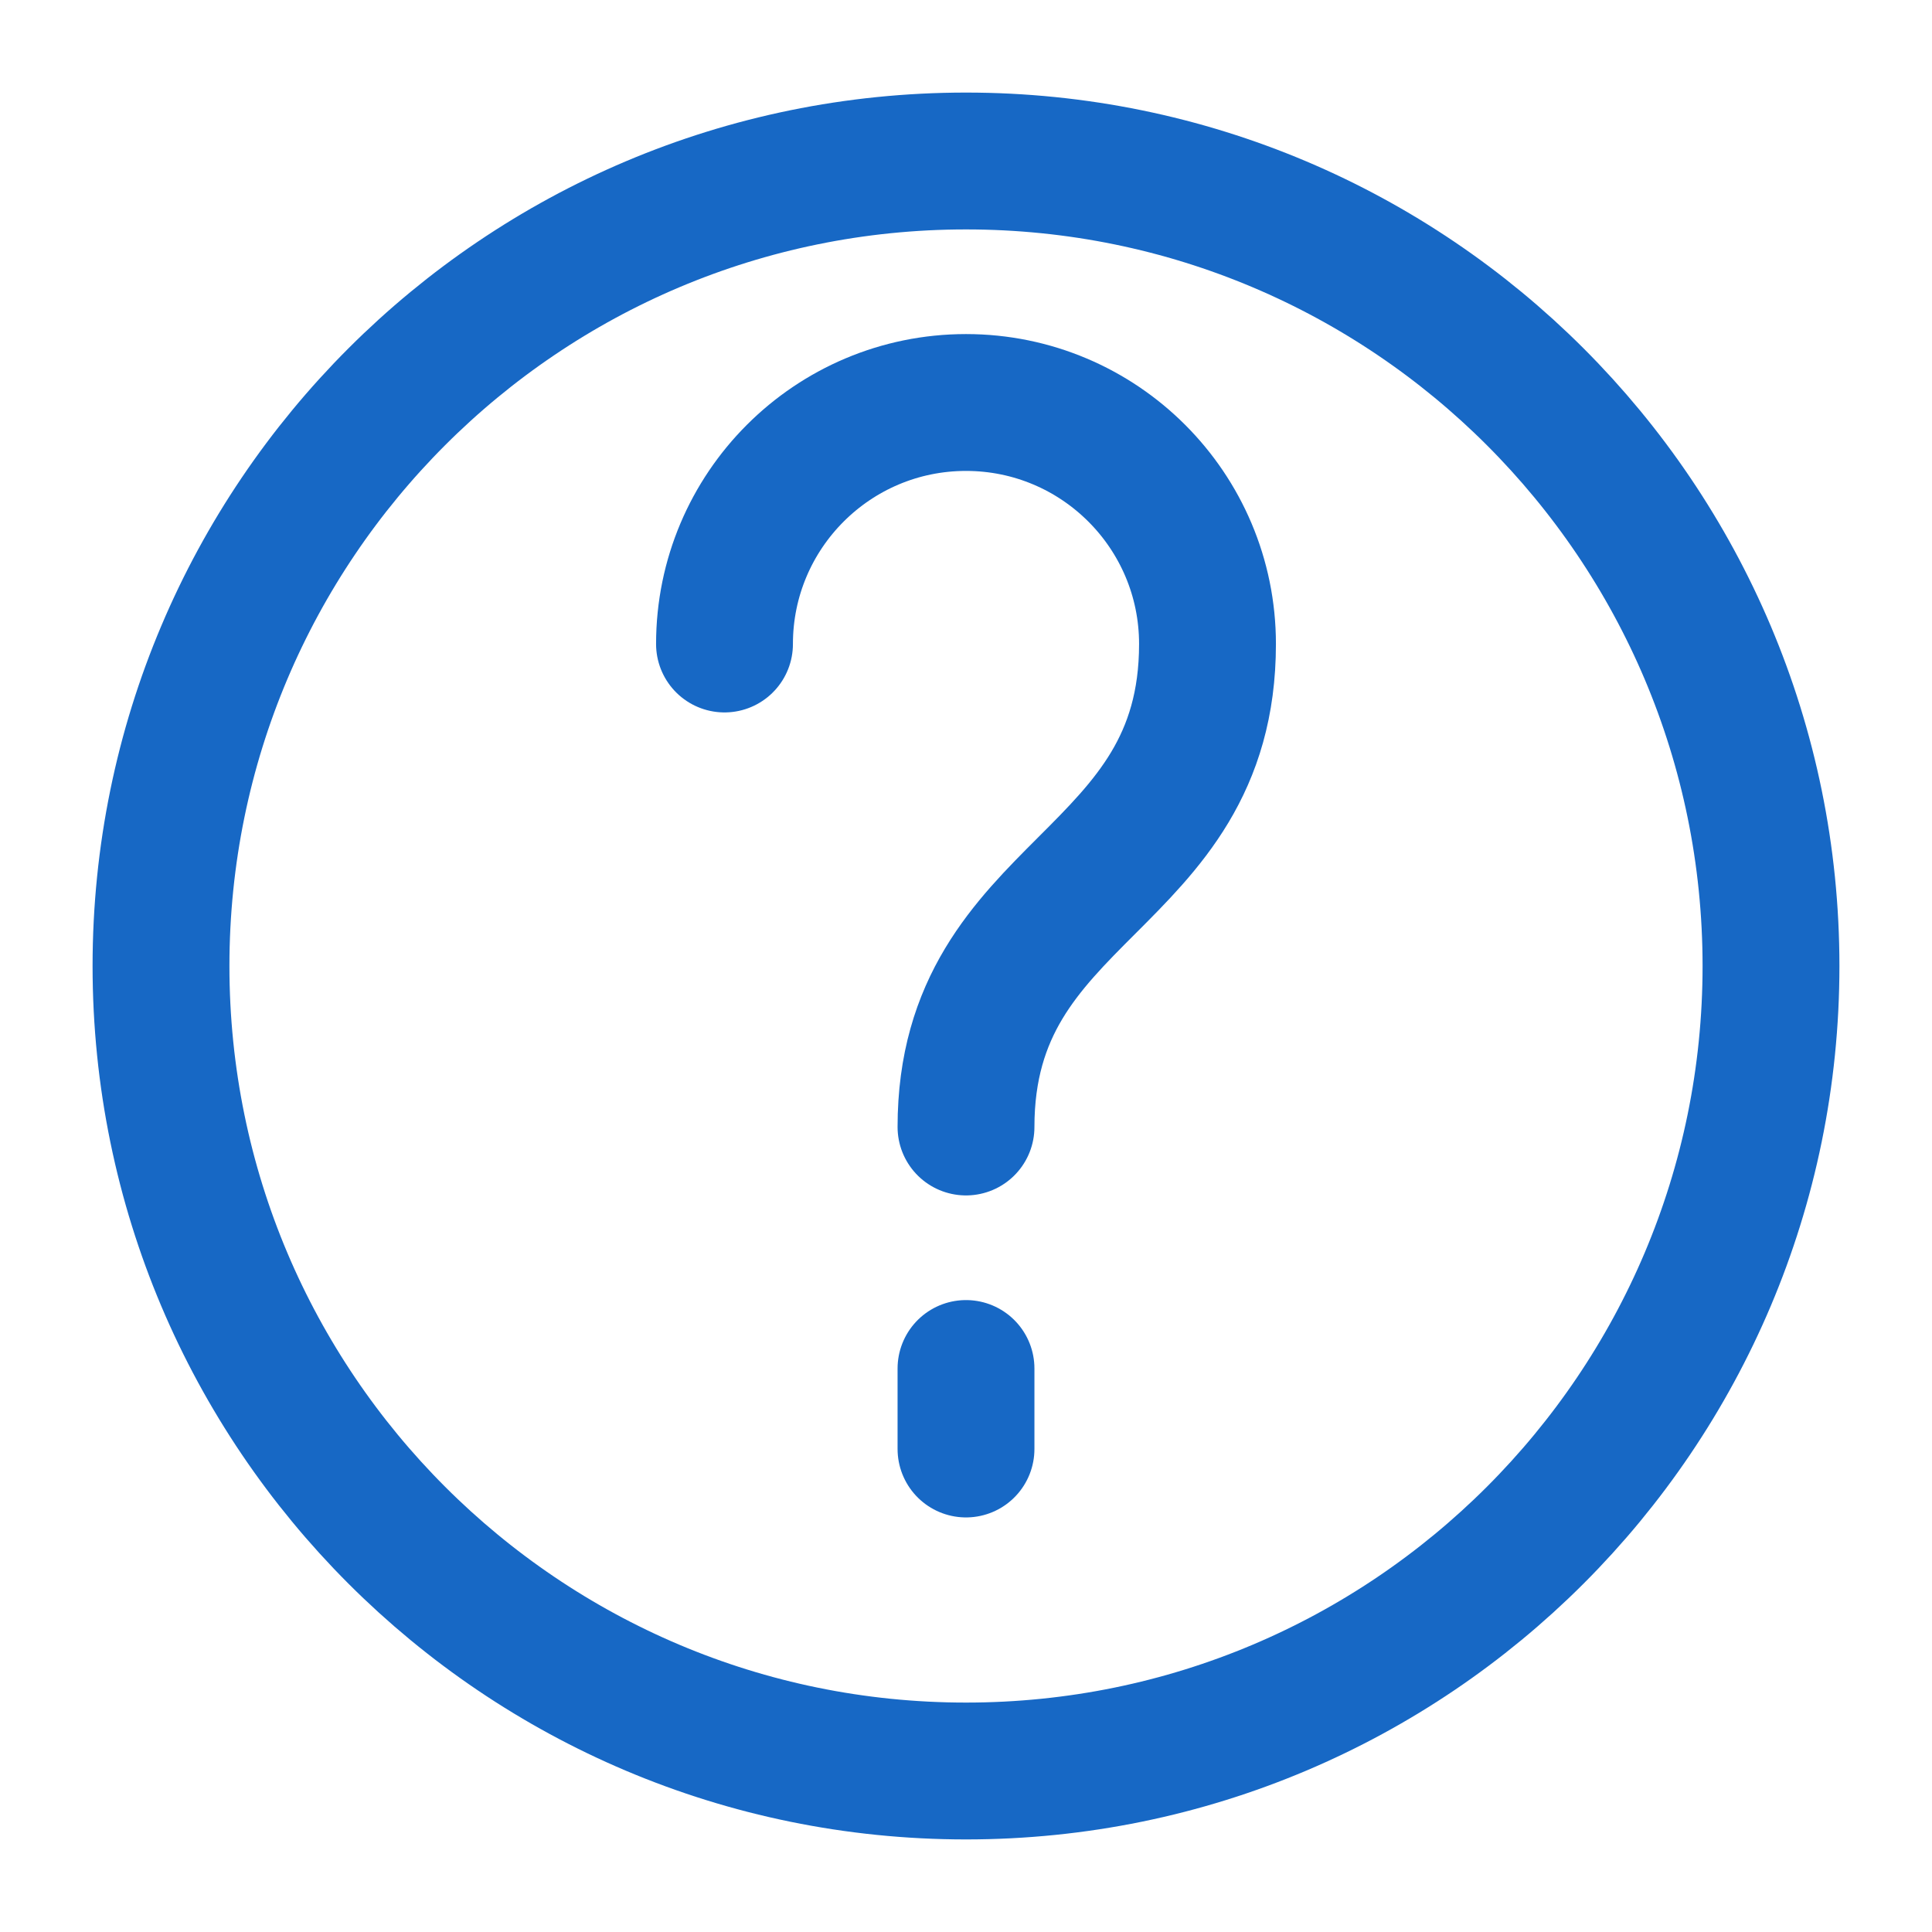
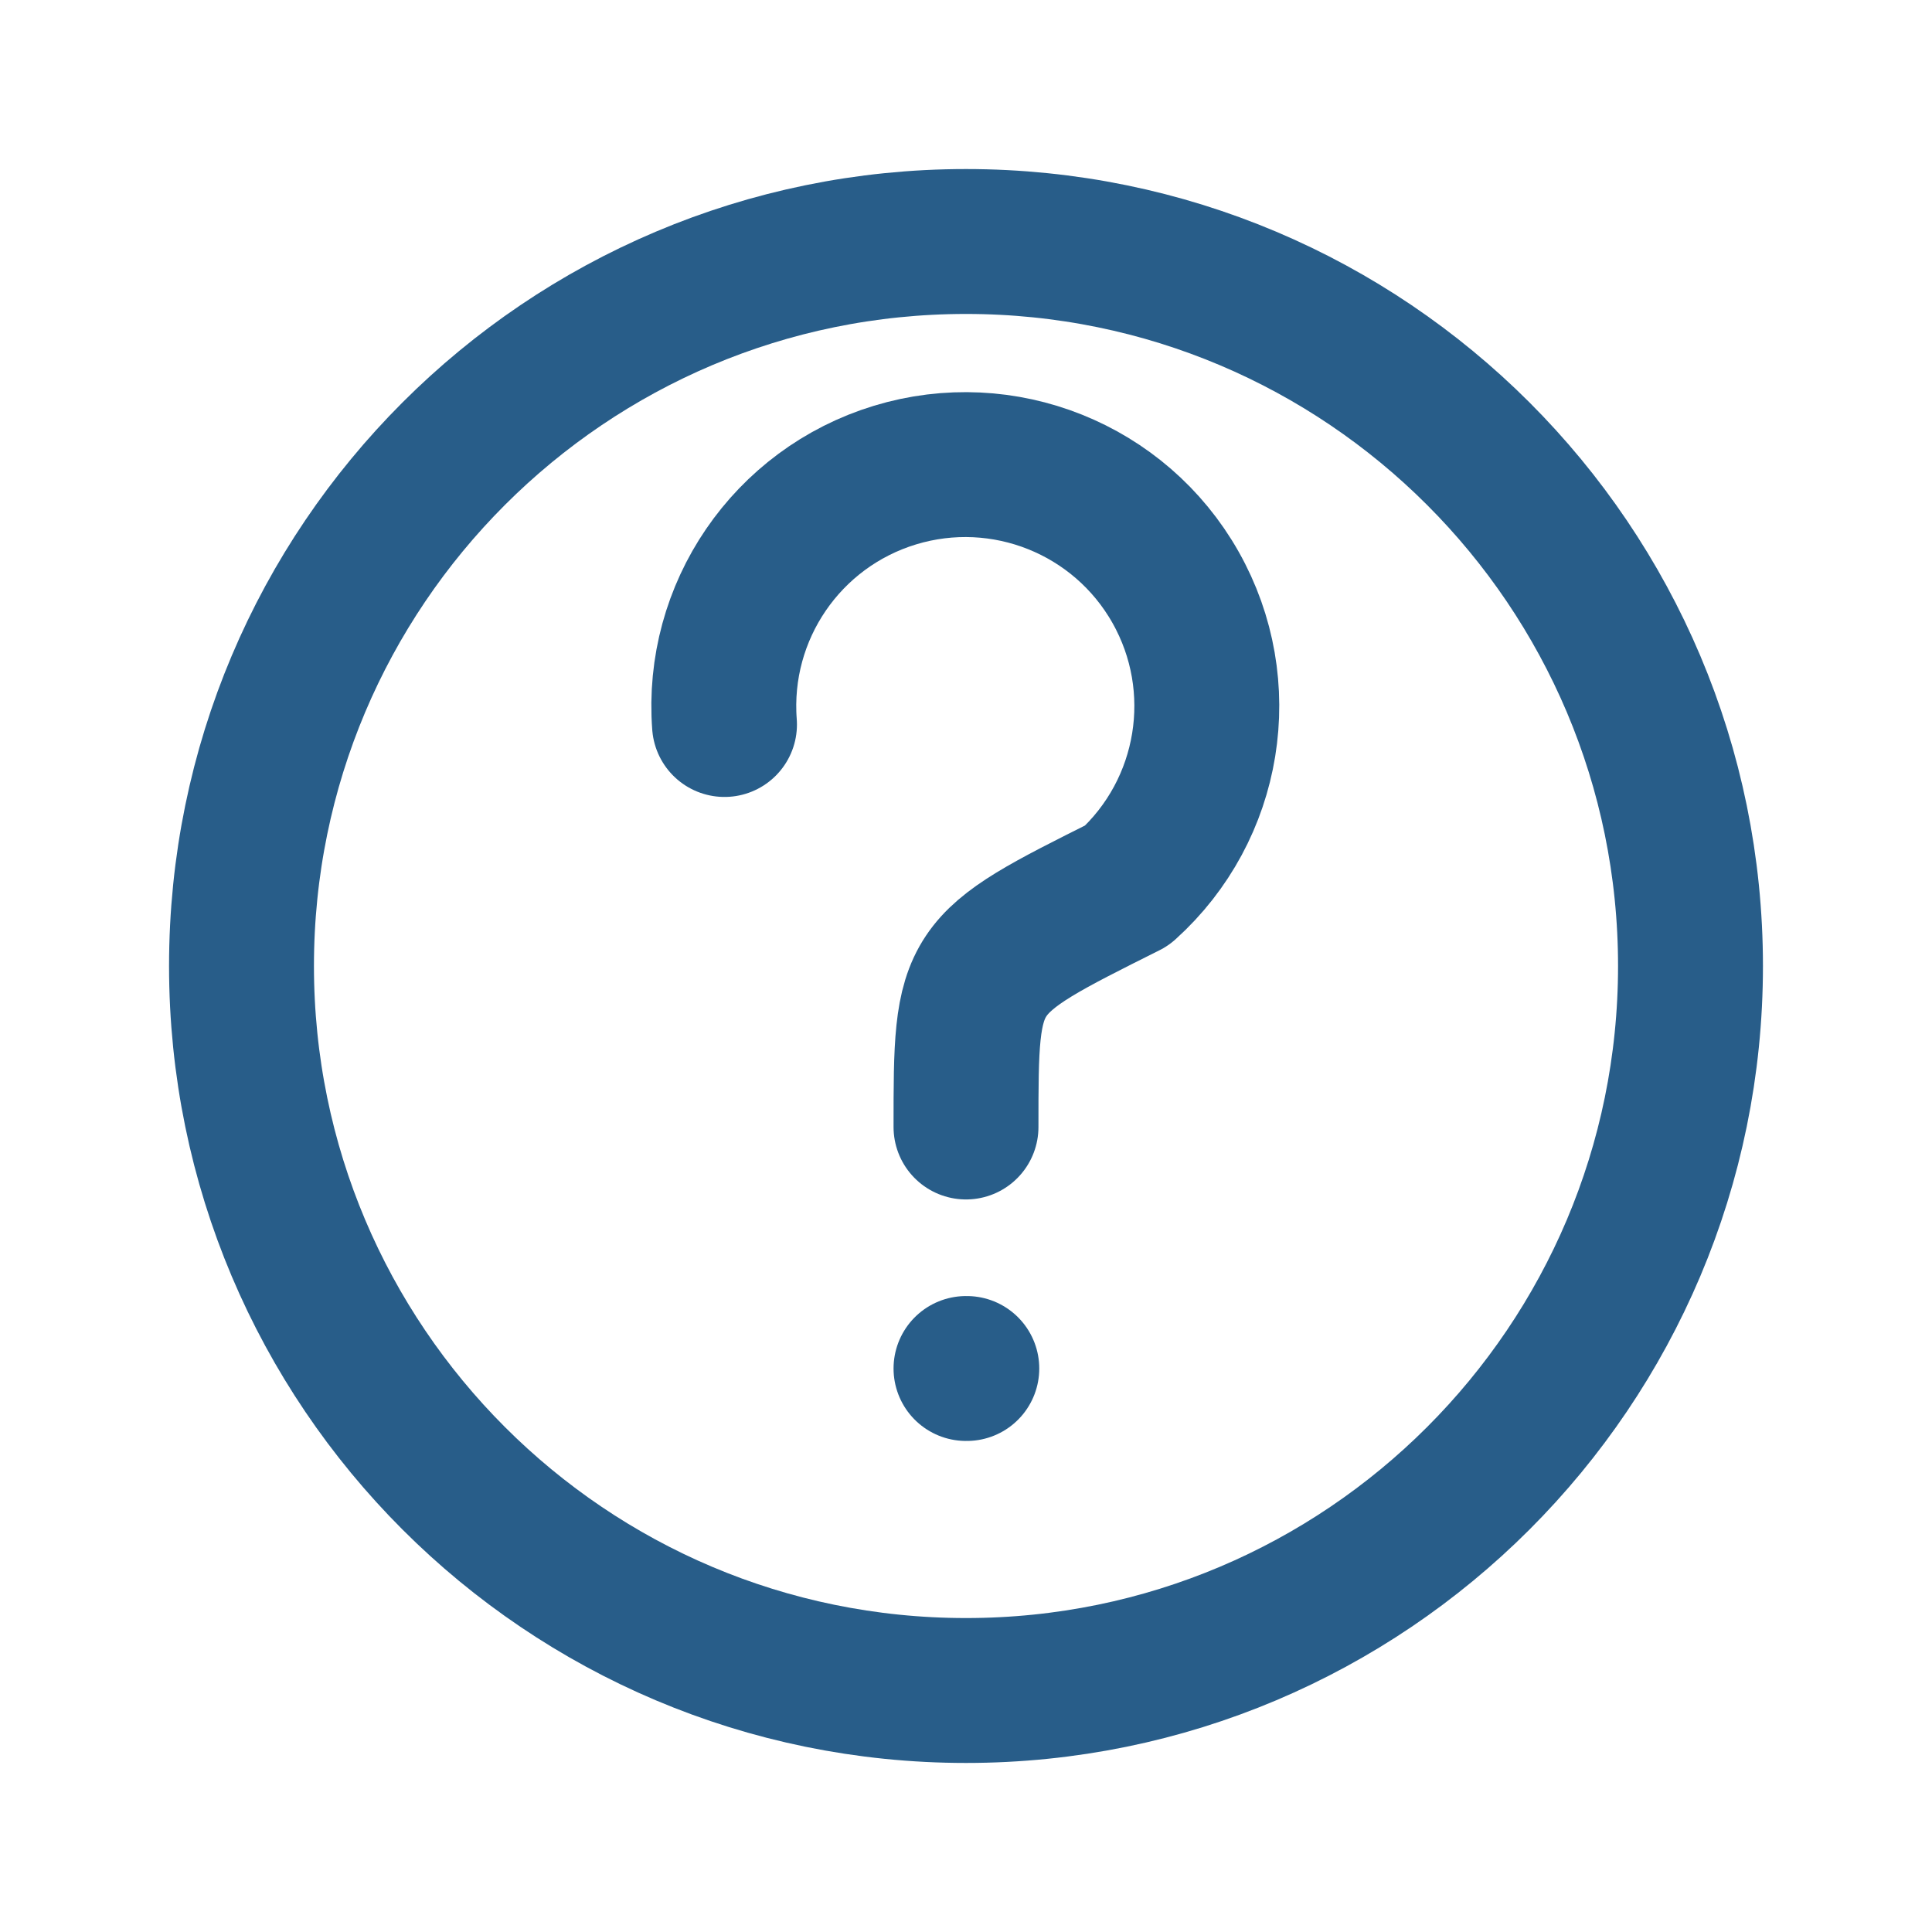
<svg xmlns="http://www.w3.org/2000/svg" viewBox="0 0 24 24">
-   <g fill="none" stroke="#1768c5" stroke-width="1.7" stroke-linecap="round" stroke-linejoin="round">
-     <circle cx="12" cy="12" r="10" />
-     <path d="M9 8a3 3 0 0 1 6 0c0 3-3 3-3 6m0 3v1" />
+   <g fill="none" stroke="#285d89" stroke-width="1.8" stroke-linecap="round" stroke-linejoin="round">
+     <circle cx="12" cy="12" r="9" />
+     <path d="M9 9a3 3 0 1 1 5 2c-2 1-2 1-2 3M12 17h.01" />
  </g>
</svg>
